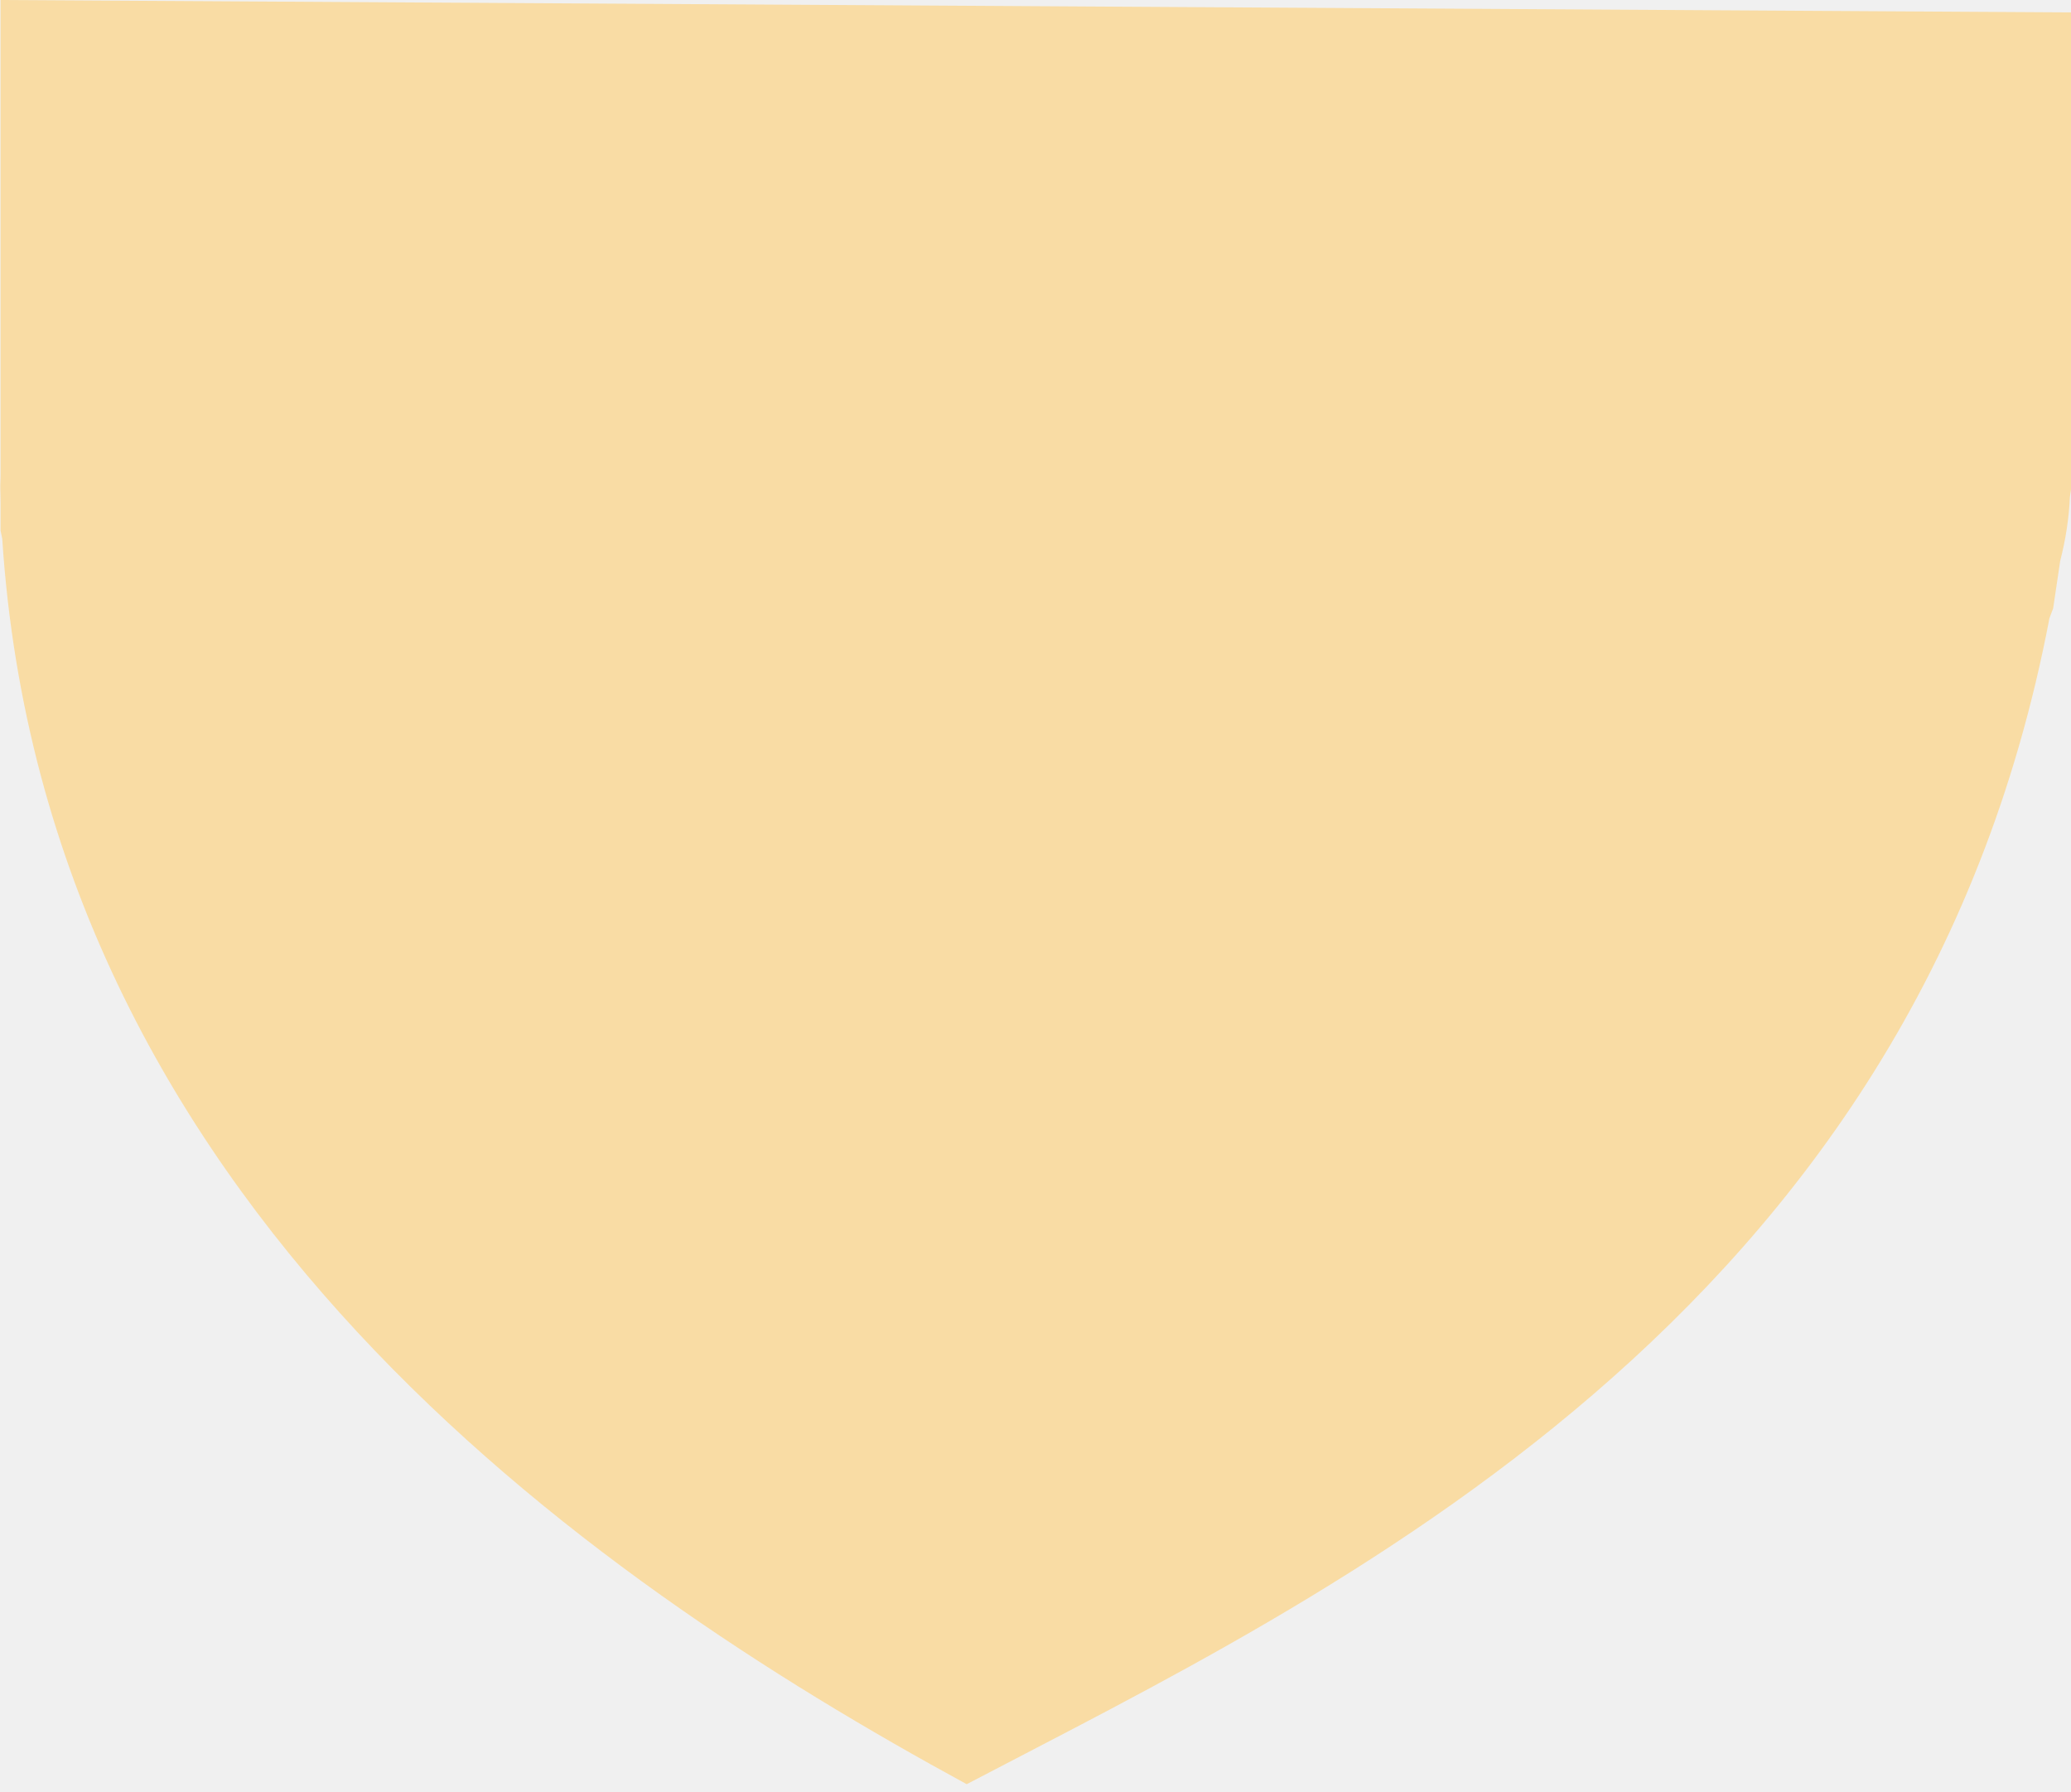
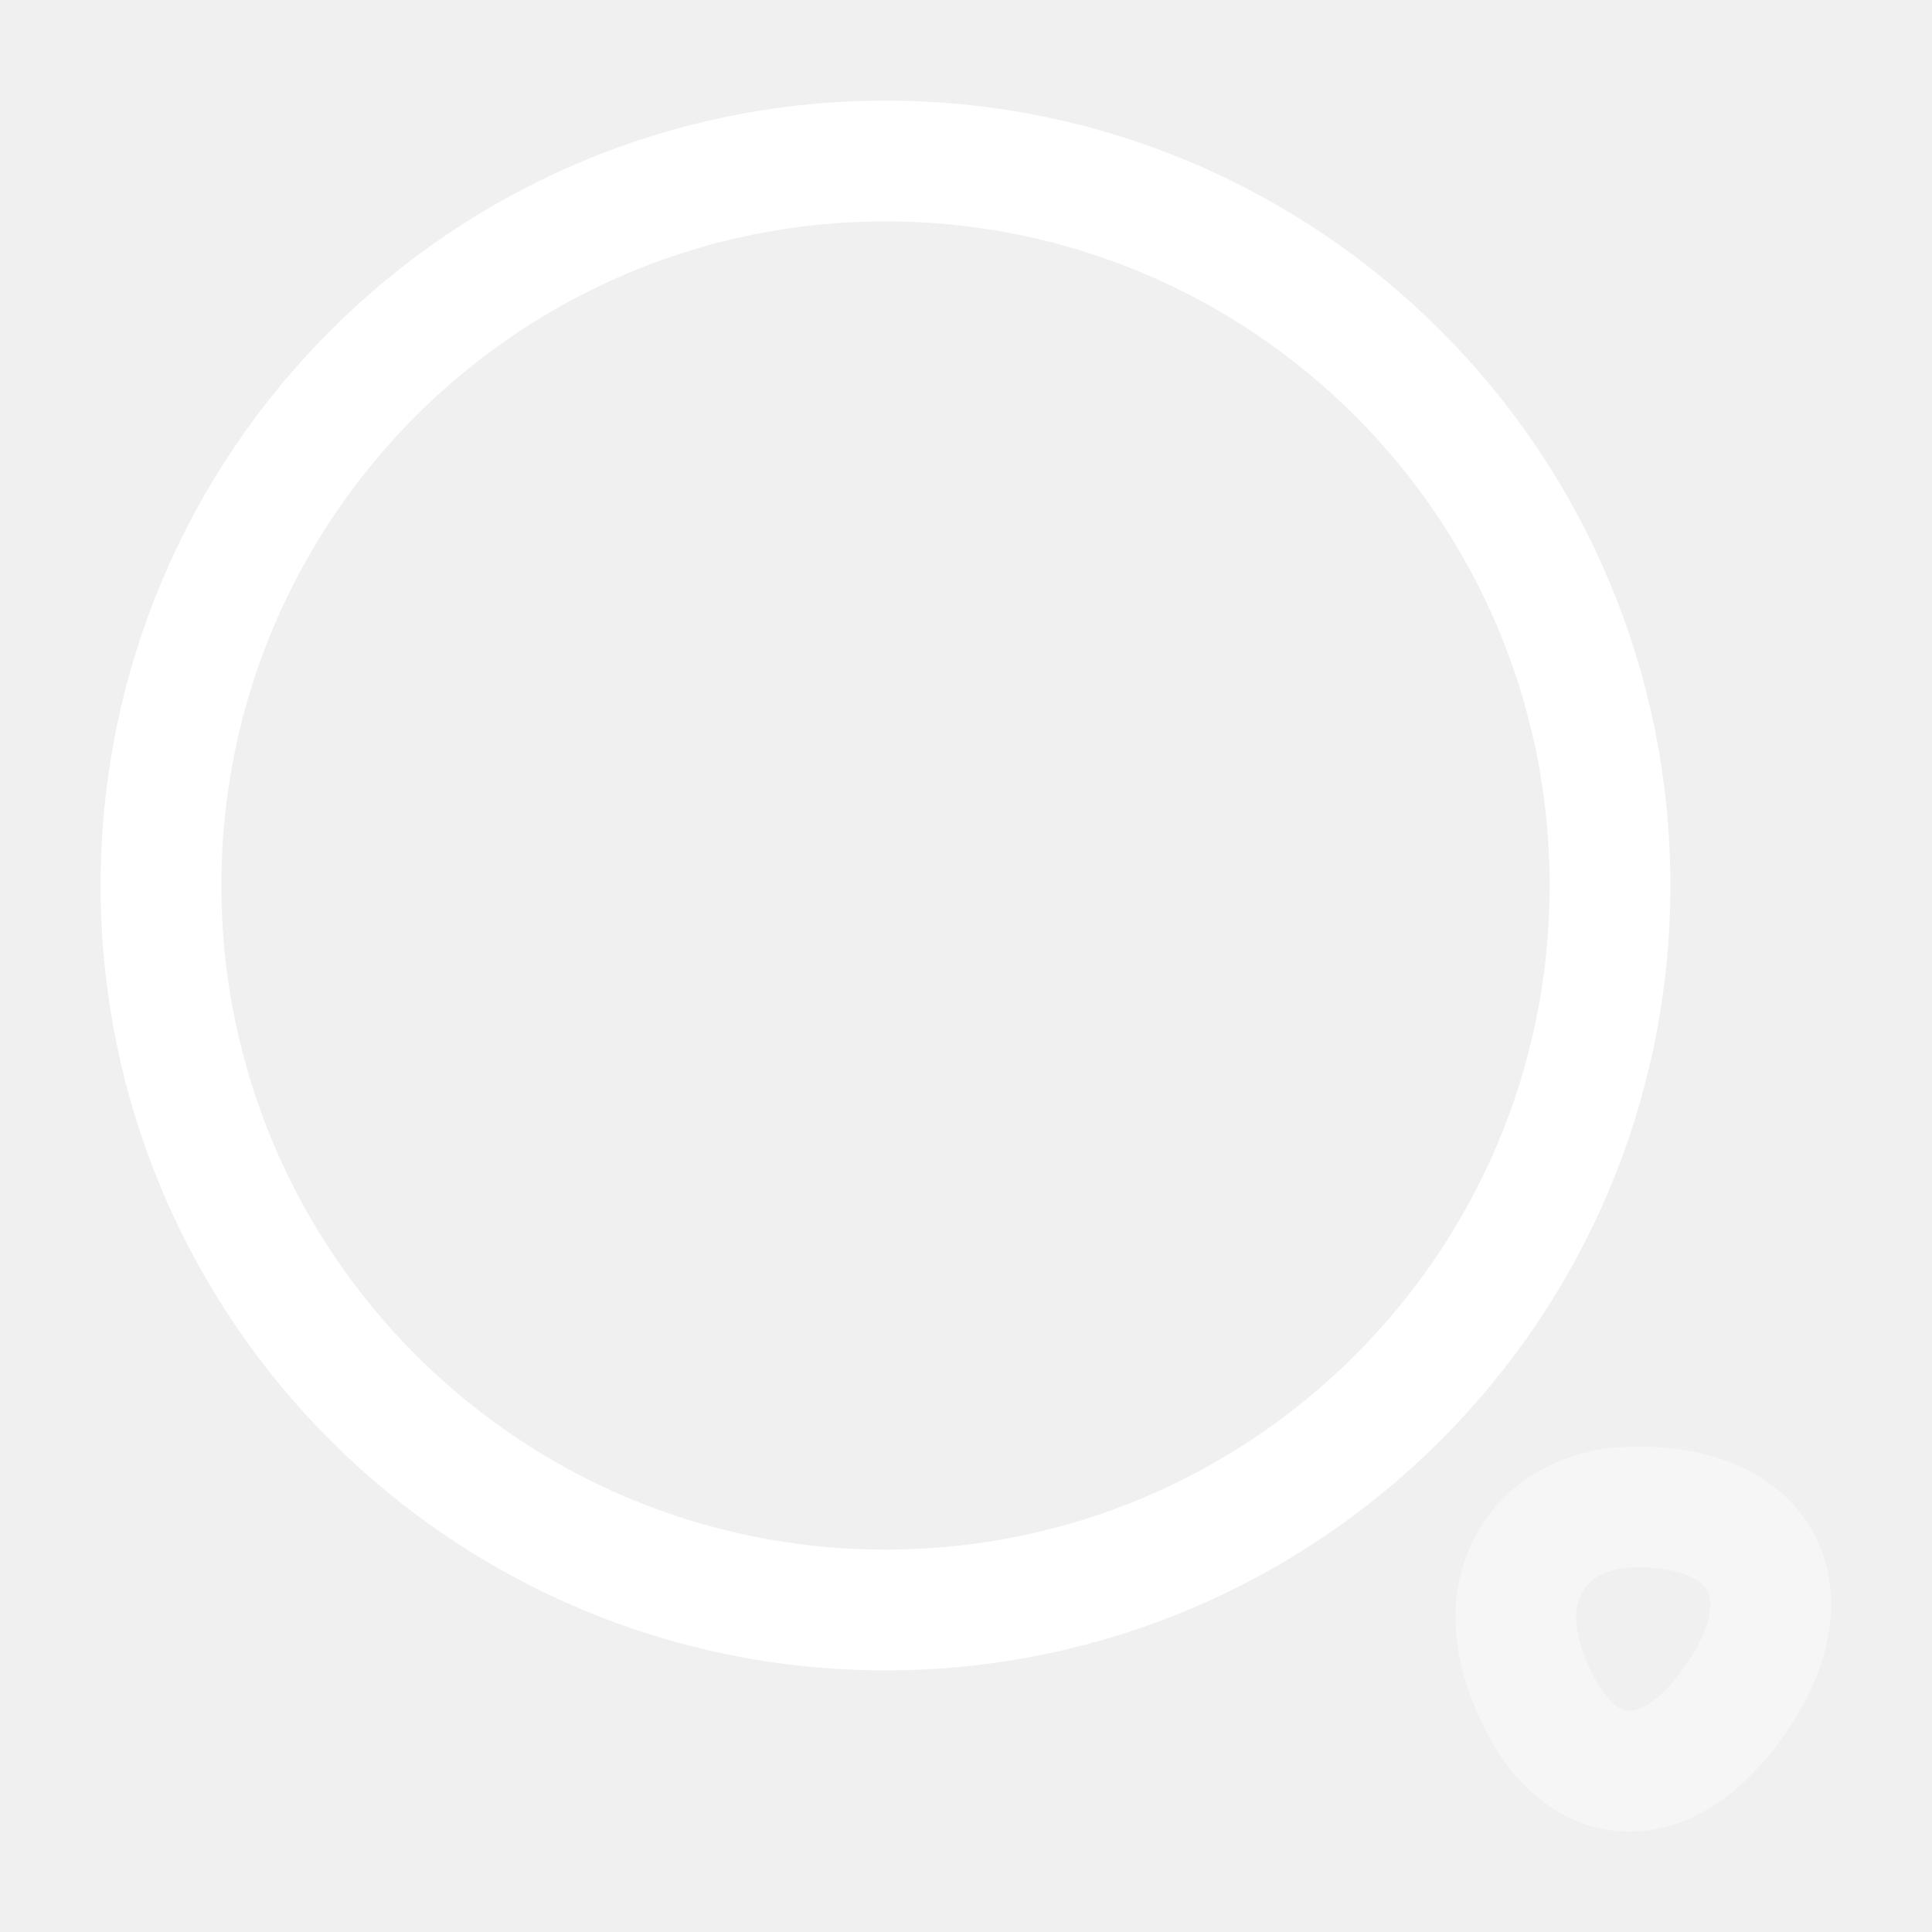
- <svg xmlns="http://www.w3.org/2000/svg" width="37" height="32" viewBox="0 0 37 32" fill="none">
-   <path fill-rule="evenodd" clip-rule="evenodd" d="M0.01 0L37 0.222V8.745L36.98 8.881C36.963 9.267 36.904 9.642 36.807 10.02L36.681 10.868L36.615 11.043C34.22 23.622 23.738 28.485 17.271 31.873C10.445 28.159 0.813 21.469 0.04 9.625L0.01 9.479V8.987C0.01 8.812 0 8.639 0 8.476C0 8.562 0.01 8.649 0.01 8.735V0Z" fill="#F9DCA4" />
+ <svg xmlns="http://www.w3.org/2000/svg" width="24" height="24" viewBox="0 0 24 24" fill="none">
+   <path d="M11 20C15.971 20 20 15.971 20 11C20 6.029 15.971 2 11 2C6.029 2 2 6.029 2 11C2 15.971 6.029 20 11 20Z" stroke="white" stroke-width="1.5" stroke-linecap="round" stroke-linejoin="round" />
+   <path opacity="0.4" d="M18.93 20.69C19.46 22.29 20.67 22.45 21.6 21.05C22.45 19.77 21.89 18.72 20.35 18.72C19.21 18.71 18.57 19.6 18.93 20.69Z" stroke="white" stroke-width="1.5" stroke-linecap="round" stroke-linejoin="round" />
</svg>
